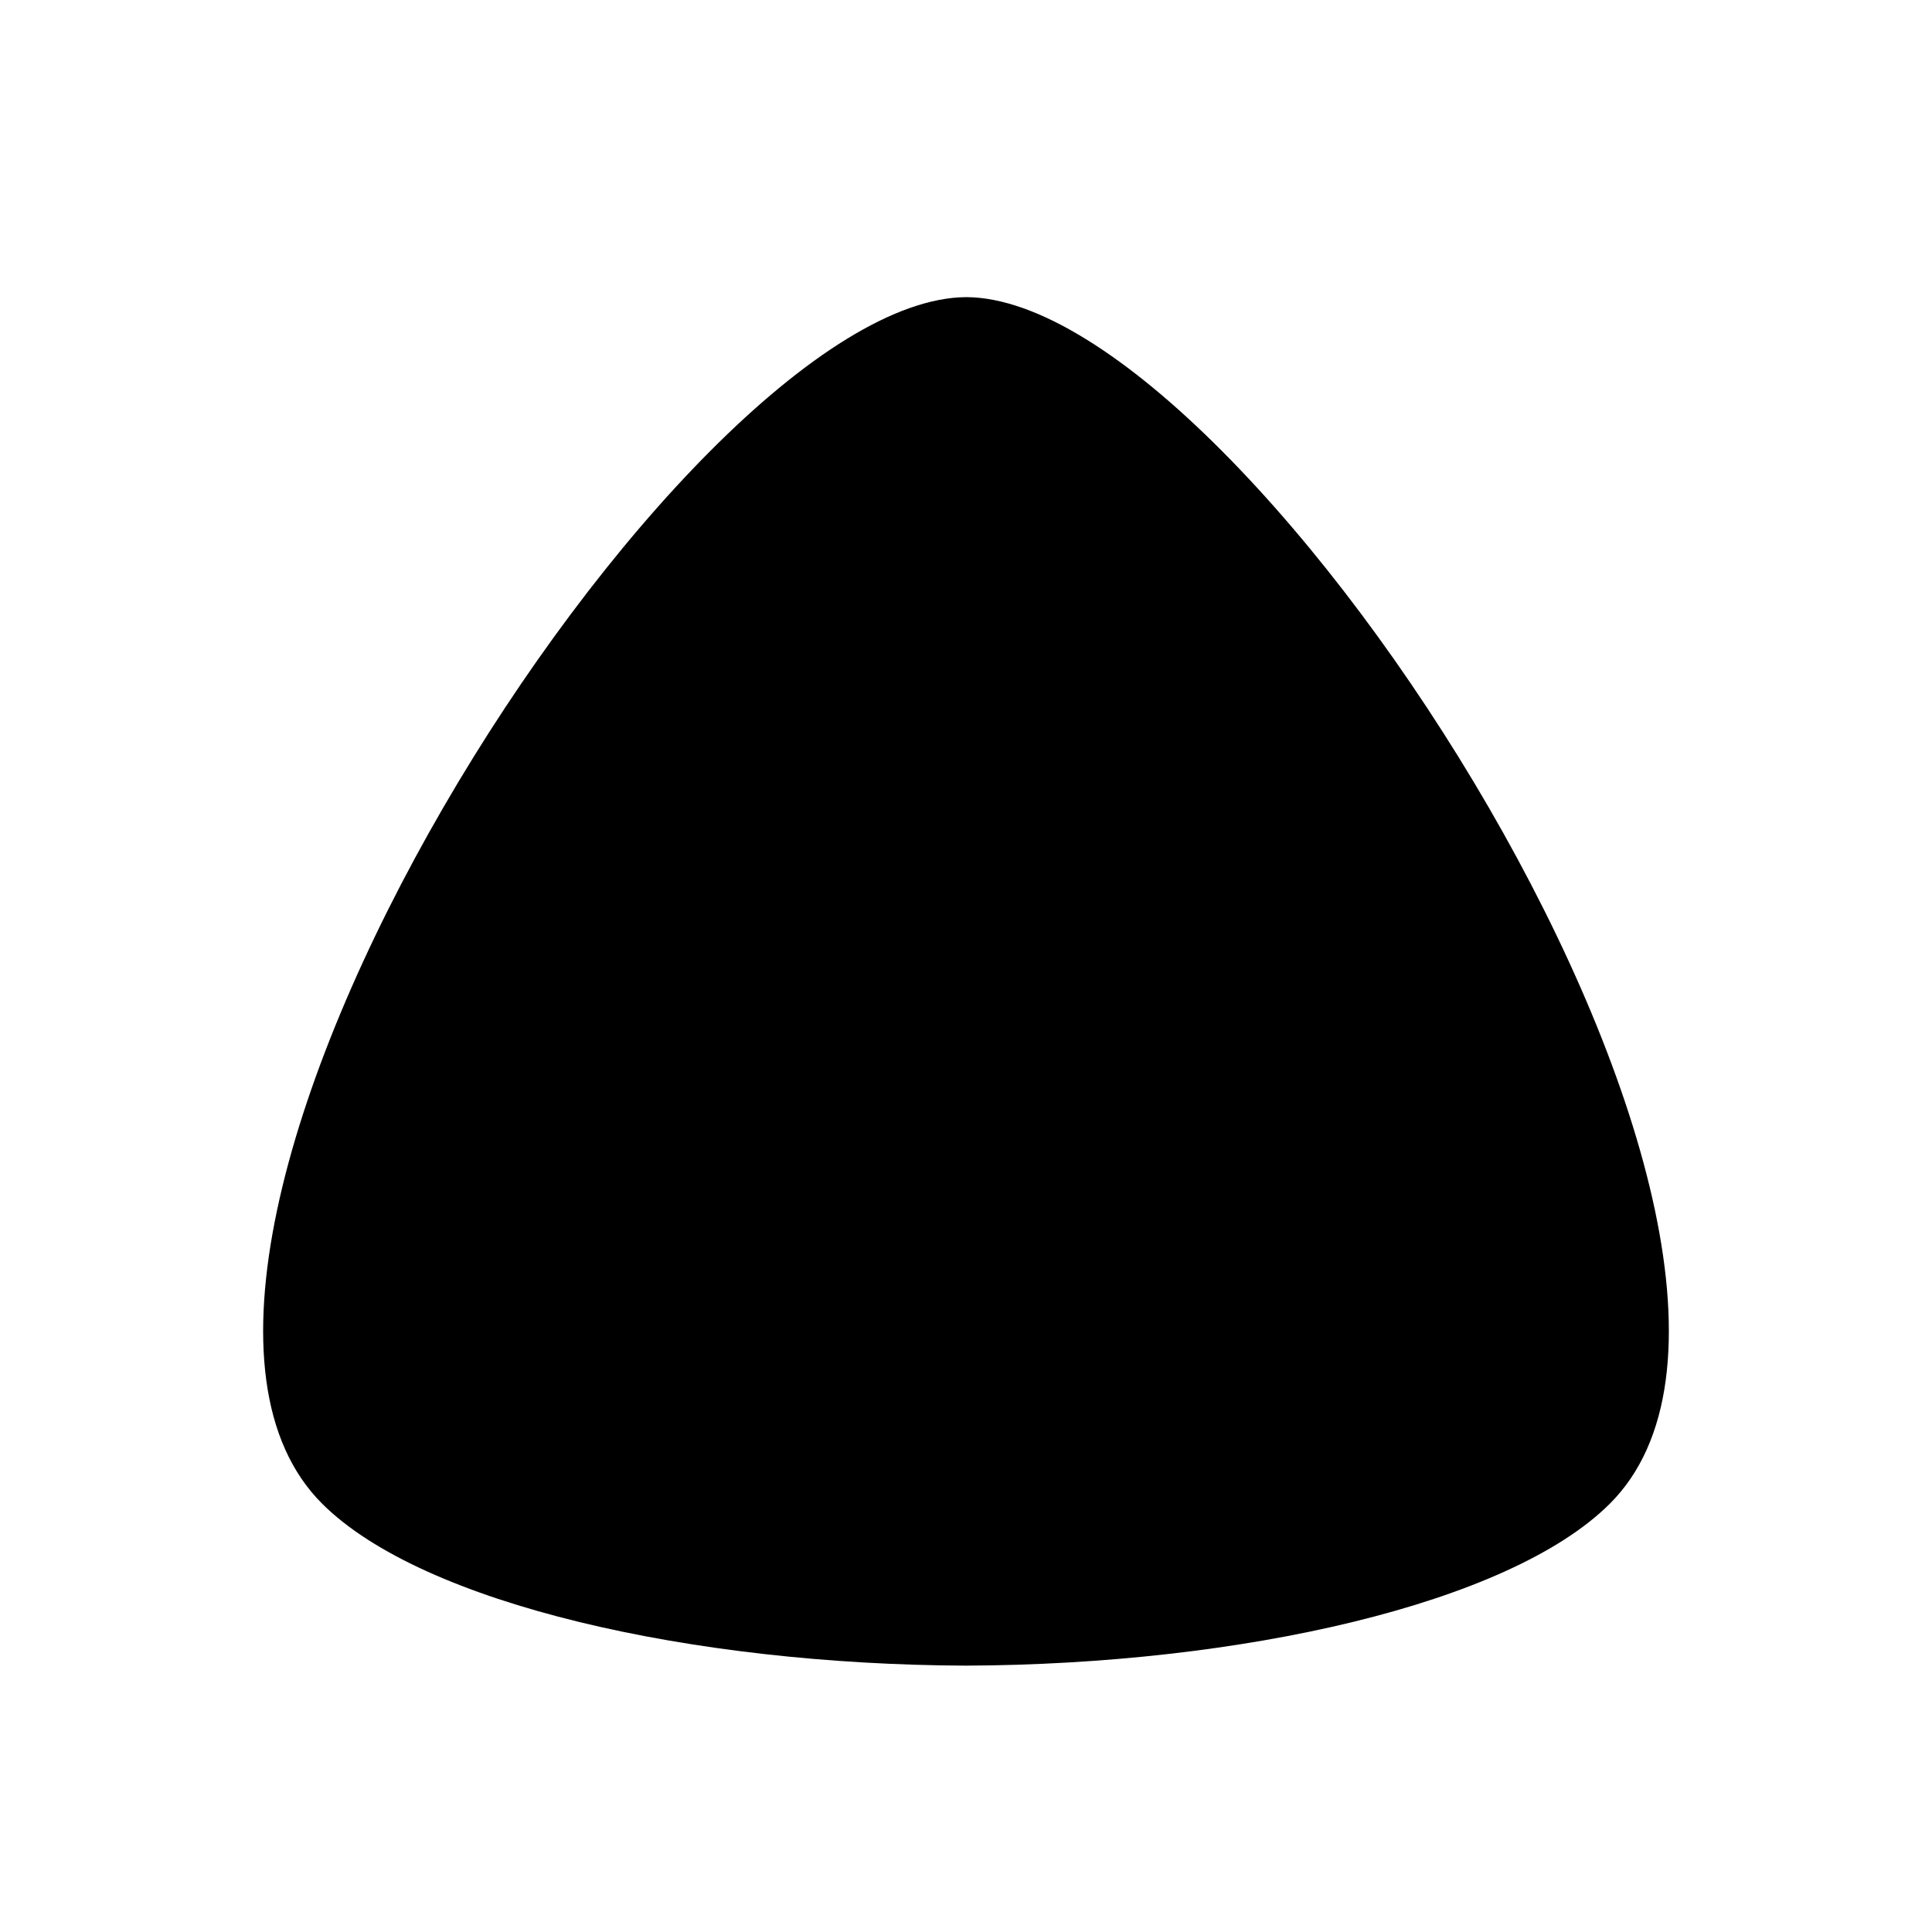
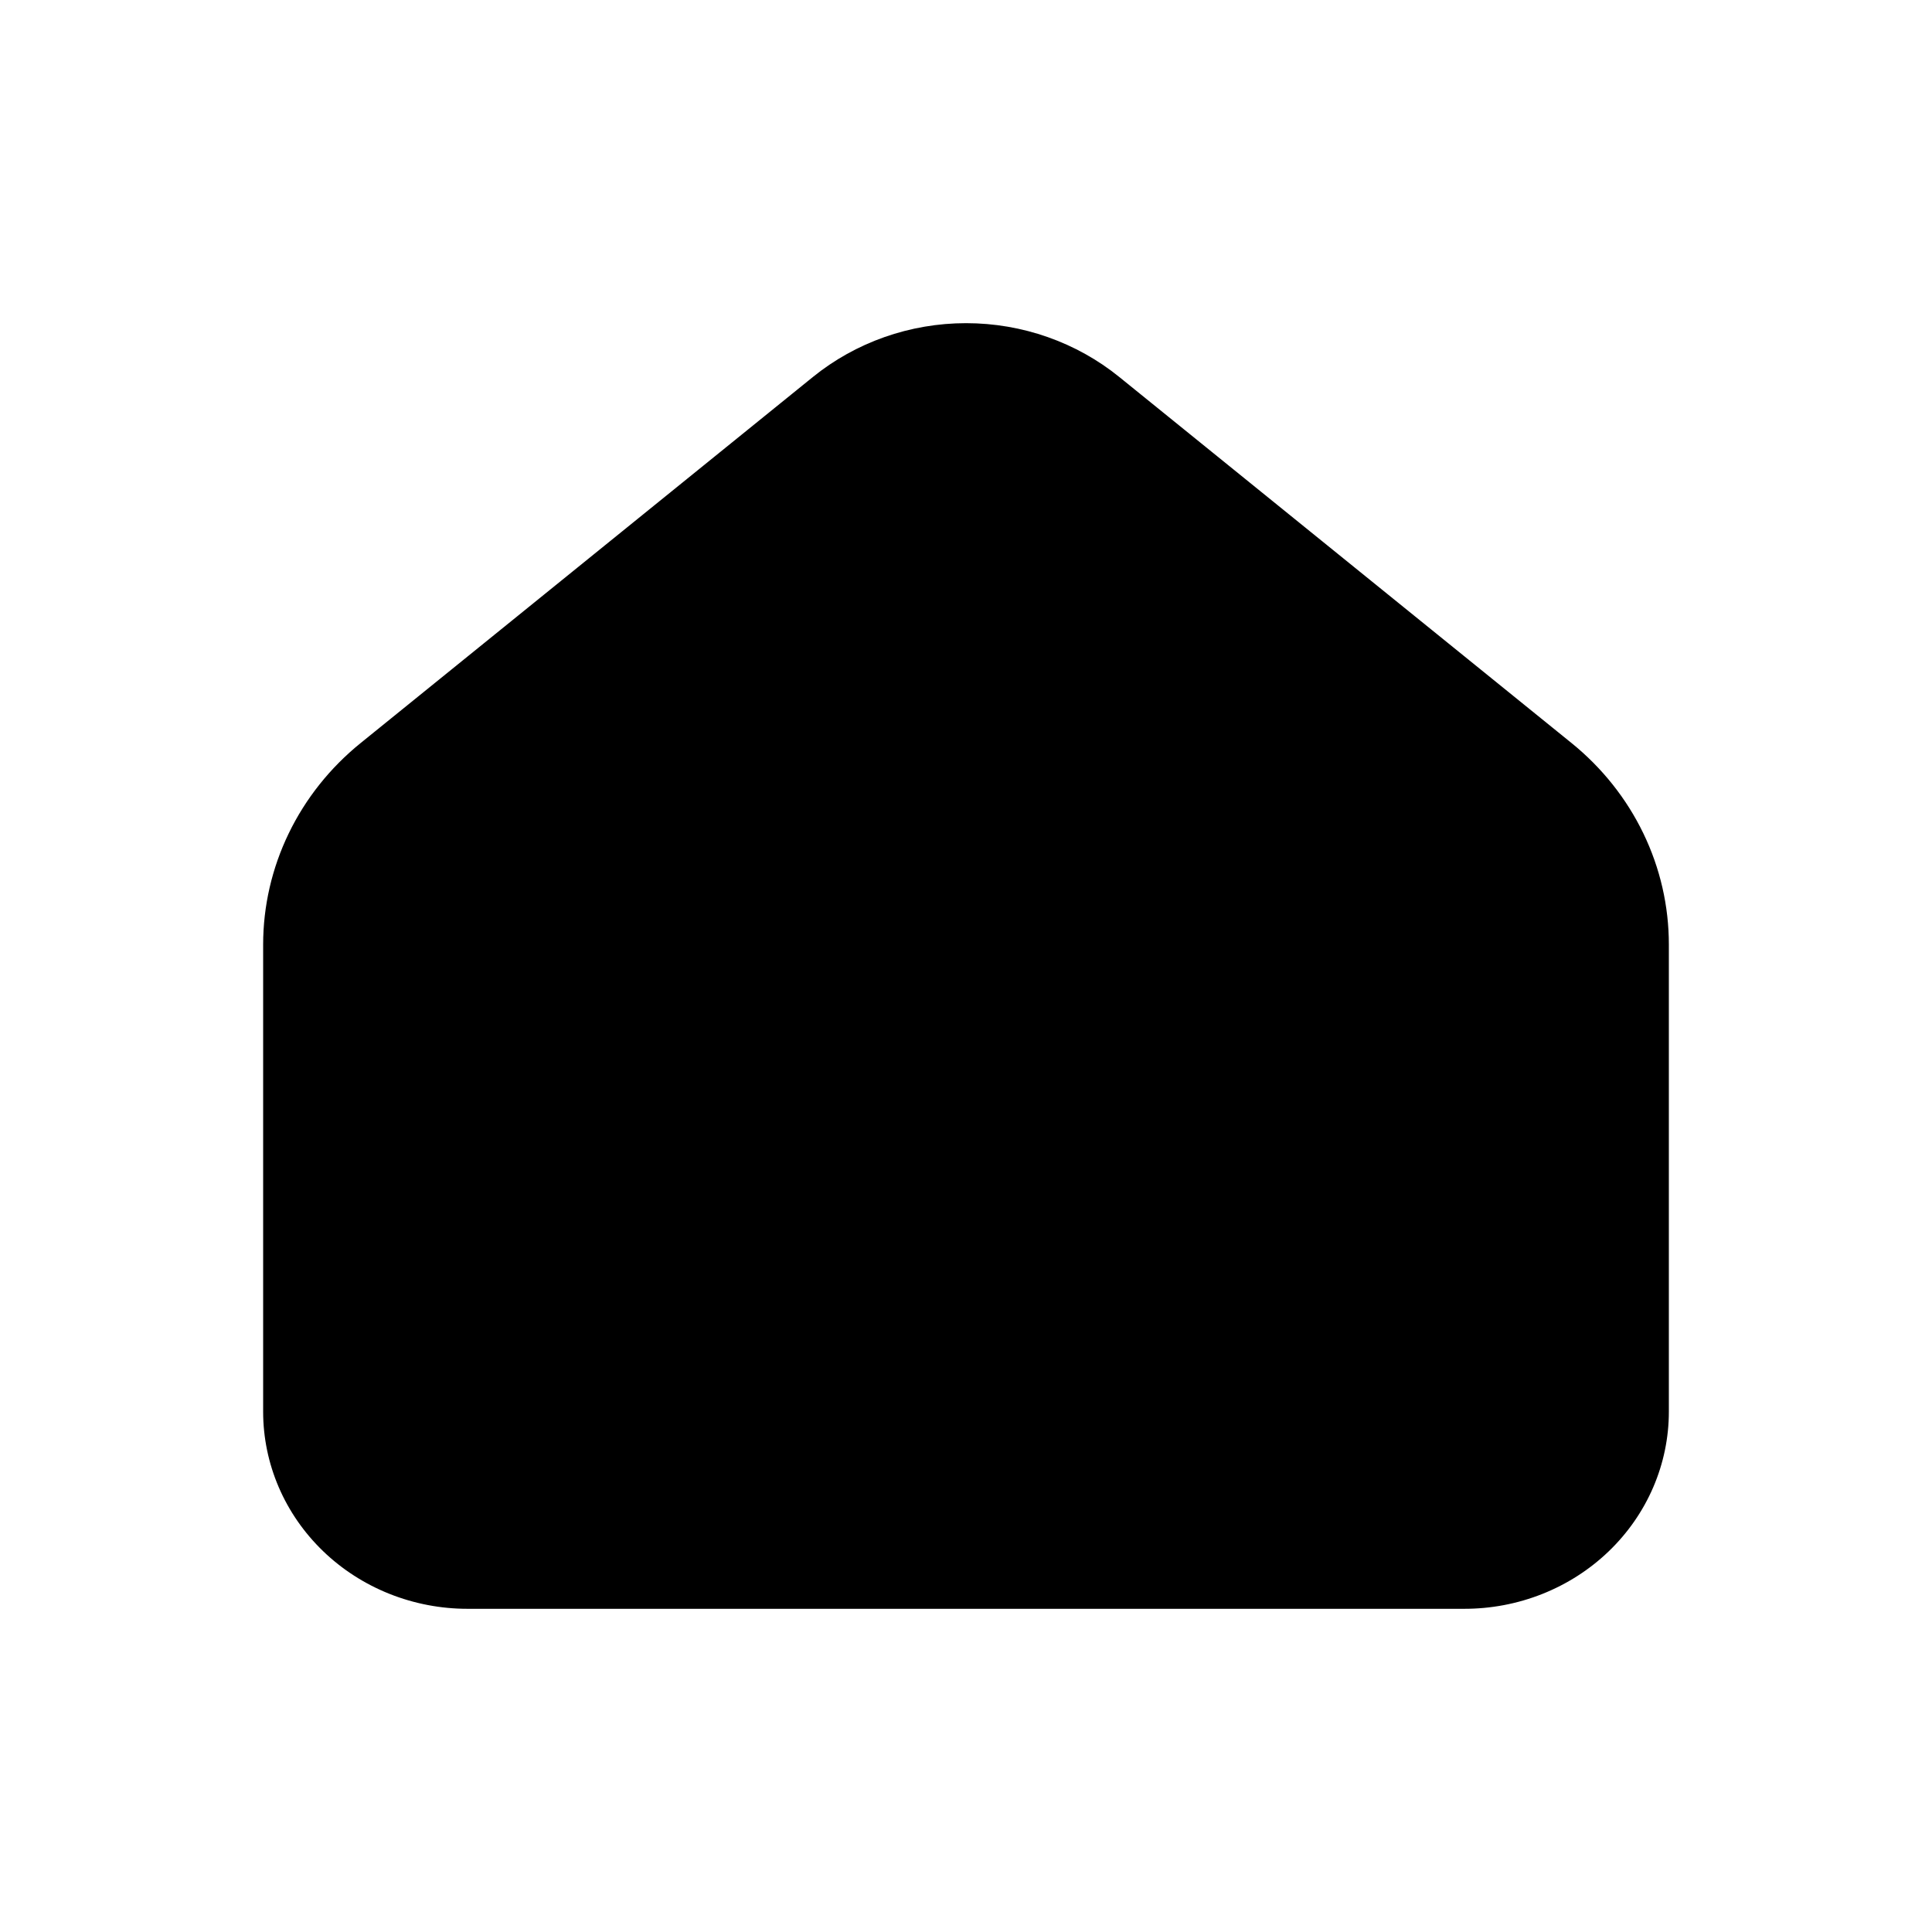
<svg xmlns="http://www.w3.org/2000/svg" height="960" viewBox="0 0 960 960" width="960">
-   <path d="m160.156 747.26c50.144 49.898 183.715 79.86 319.843 80.385 136.124-.525 269.699-30.488 319.843-80.385 124.583-123.971-178.256-598.924-319.687-599.615-141.743.691-444.582 475.644-319.999 599.615z" fill-rule="evenodd" />
+   <path d="M727.34 799.406L232.395 799.406C219.052 799.418 205.839 796.893 193.507 791.974C181.176 787.059 169.971 779.843 160.532 770.746C151.093 761.648 143.602 750.847 138.493 738.959C133.384 727.067 130.755 714.323 130.755 701.452L130.755 469.309C130.764 450.227 135.106 431.378 143.473 414.089C151.84 396.796 164.03 381.485 179.188 369.223L403.857 187.379C425.19 170.071 452.169 160.579 480.043 160.579C507.917 160.579 534.901 170.071 556.229 187.379L780.898 369.223C796.044 381.489 808.225 396.804 816.574 414.097C824.928 431.389 829.253 450.235 829.245 469.309L829.245 701.452C829.245 714.342 826.608 727.109 821.481 739.017C816.358 750.924 808.842 761.737 799.374 770.838C789.907 779.939 778.67 787.148 766.308 792.051C753.946 796.951 740.704 799.452 727.34 799.406Z" fill-rule="evenodd" />
</svg>
